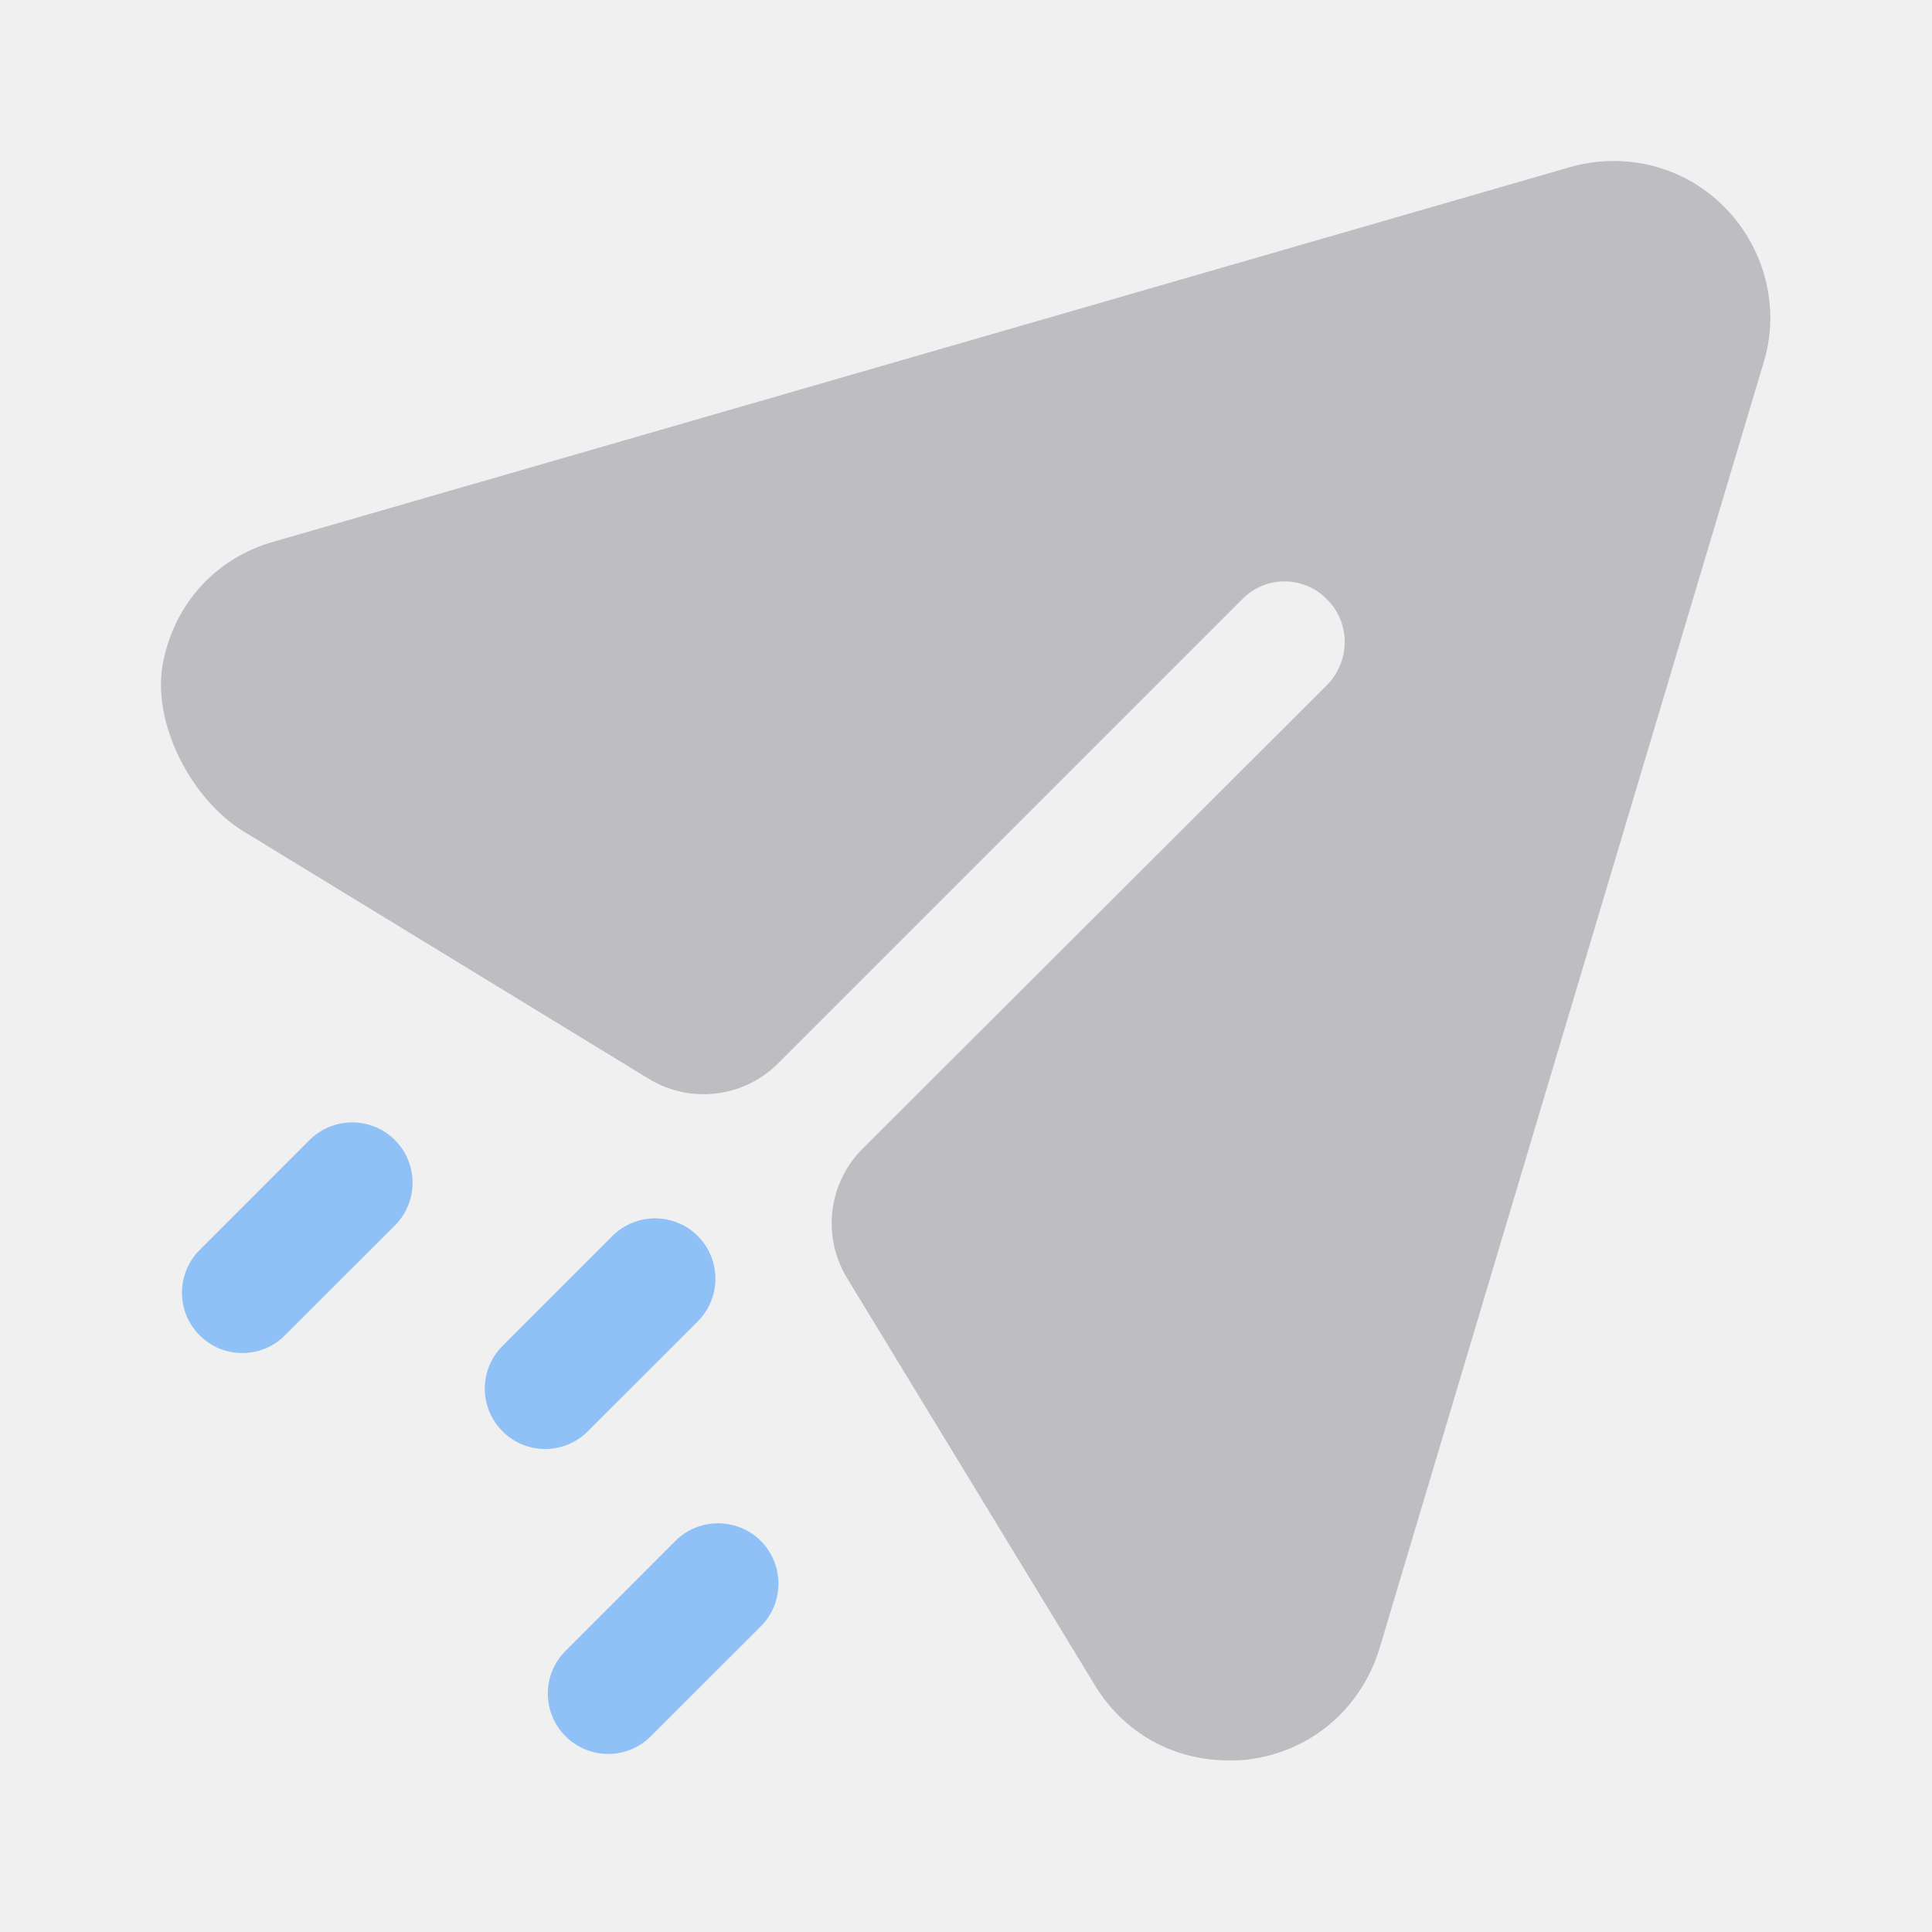
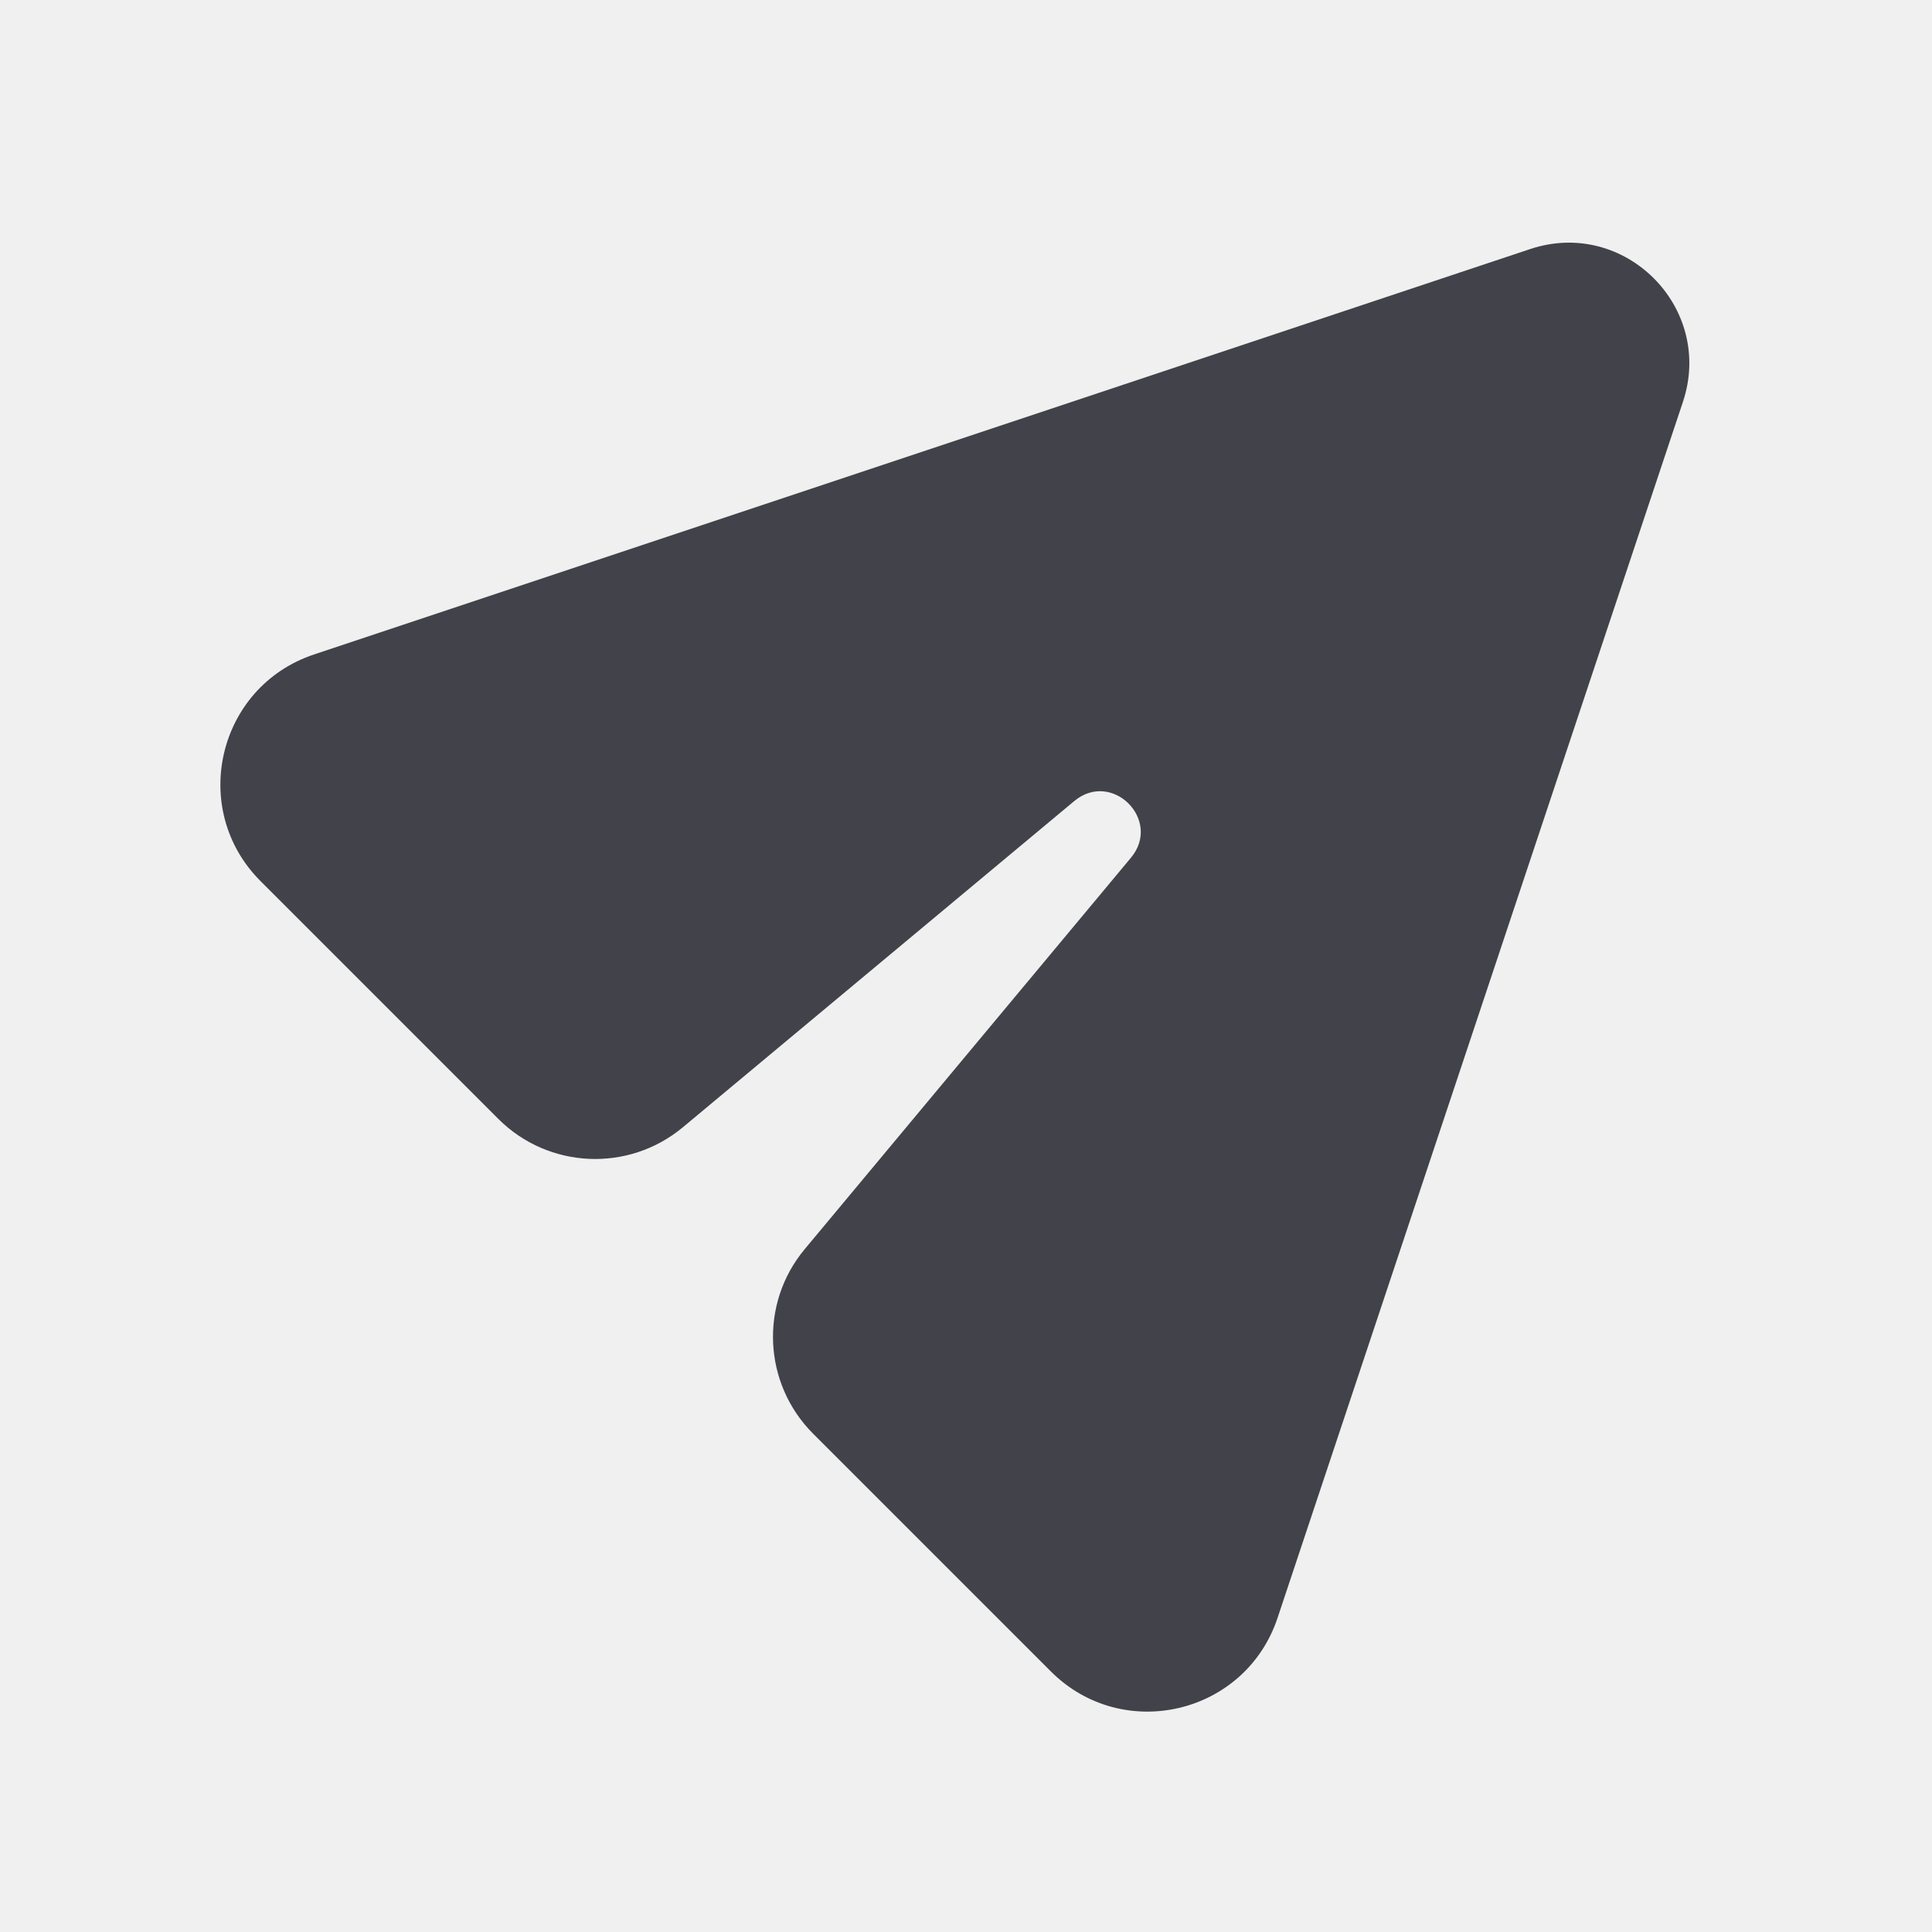
<svg xmlns="http://www.w3.org/2000/svg" width="24" height="24" viewBox="0 0 24 24" fill="none">
-   <g id="Iconly/Bulk/Send">
-     <g id="Send">
-       <path id="Fill 1" d="M21.427 2.578C20.927 2.067 20.187 1.878 19.497 2.078L3.407 6.727C2.679 6.929 2.163 7.506 2.024 8.238C1.882 8.984 2.378 9.932 3.026 10.328L8.057 13.4C8.573 13.716 9.239 13.637 9.666 13.209L15.427 7.448C15.717 7.147 16.197 7.147 16.487 7.448C16.777 7.737 16.777 8.208 16.487 8.508L10.716 14.269C10.288 14.697 10.208 15.361 10.523 15.878L13.597 20.928C13.957 21.527 14.577 21.868 15.257 21.868C15.337 21.868 15.427 21.868 15.507 21.857C16.287 21.758 16.907 21.227 17.137 20.477L21.907 4.508C22.117 3.828 21.927 3.088 21.427 2.578" fill="#BDBDC2" />
-       <path id="Combined Shape" opacity="0.4" fill-rule="evenodd" clip-rule="evenodd" d="M3.01 16.808C2.818 16.808 2.626 16.735 2.48 16.588C2.187 16.295 2.187 15.821 2.48 15.528L3.845 14.162C4.138 13.87 4.613 13.87 4.906 14.162C5.198 14.455 5.198 14.93 4.906 15.223L3.54 16.588C3.394 16.735 3.202 16.808 3.01 16.808ZM6.772 18C6.58 18 6.388 17.927 6.242 17.78C5.949 17.487 5.949 17.013 6.242 16.72L7.607 15.354C7.9 15.062 8.375 15.062 8.668 15.354C8.96 15.647 8.96 16.122 8.668 16.415L7.302 17.78C7.156 17.927 6.964 18 6.772 18ZM7.025 21.568C7.171 21.715 7.363 21.788 7.555 21.788C7.747 21.788 7.939 21.715 8.085 21.568L9.451 20.203C9.743 19.91 9.743 19.435 9.451 19.142C9.158 18.85 8.683 18.85 8.39 19.142L7.025 20.508C6.732 20.801 6.732 21.275 7.025 21.568Z" fill="#007AFF" />
-     </g>
+   <g clip-path="url(#clip0_242_1411)">
+     <path d="M6.191 13.9L3.236 10.945C2.343 10.051 2.702 8.53 3.901 8.13L19.008 3.094C20.181 2.703 21.297 3.819 20.906 4.992L15.87 20.099C15.47 21.298 13.949 21.657 13.055 20.764L10.1 17.809C9.479 17.187 9.433 16.194 9.996 15.518L14.049 10.655C14.439 10.187 13.813 9.561 13.345 9.951L8.482 14.004C7.806 14.566 6.813 14.521 6.191 13.9Z" fill="#42424A" />
  </g>
+   <defs>
+     <clipPath id="clip0_242_1411">
+       <rect width="24" height="24" fill="white" />
+     </clipPath>
+   </defs>
</svg>
